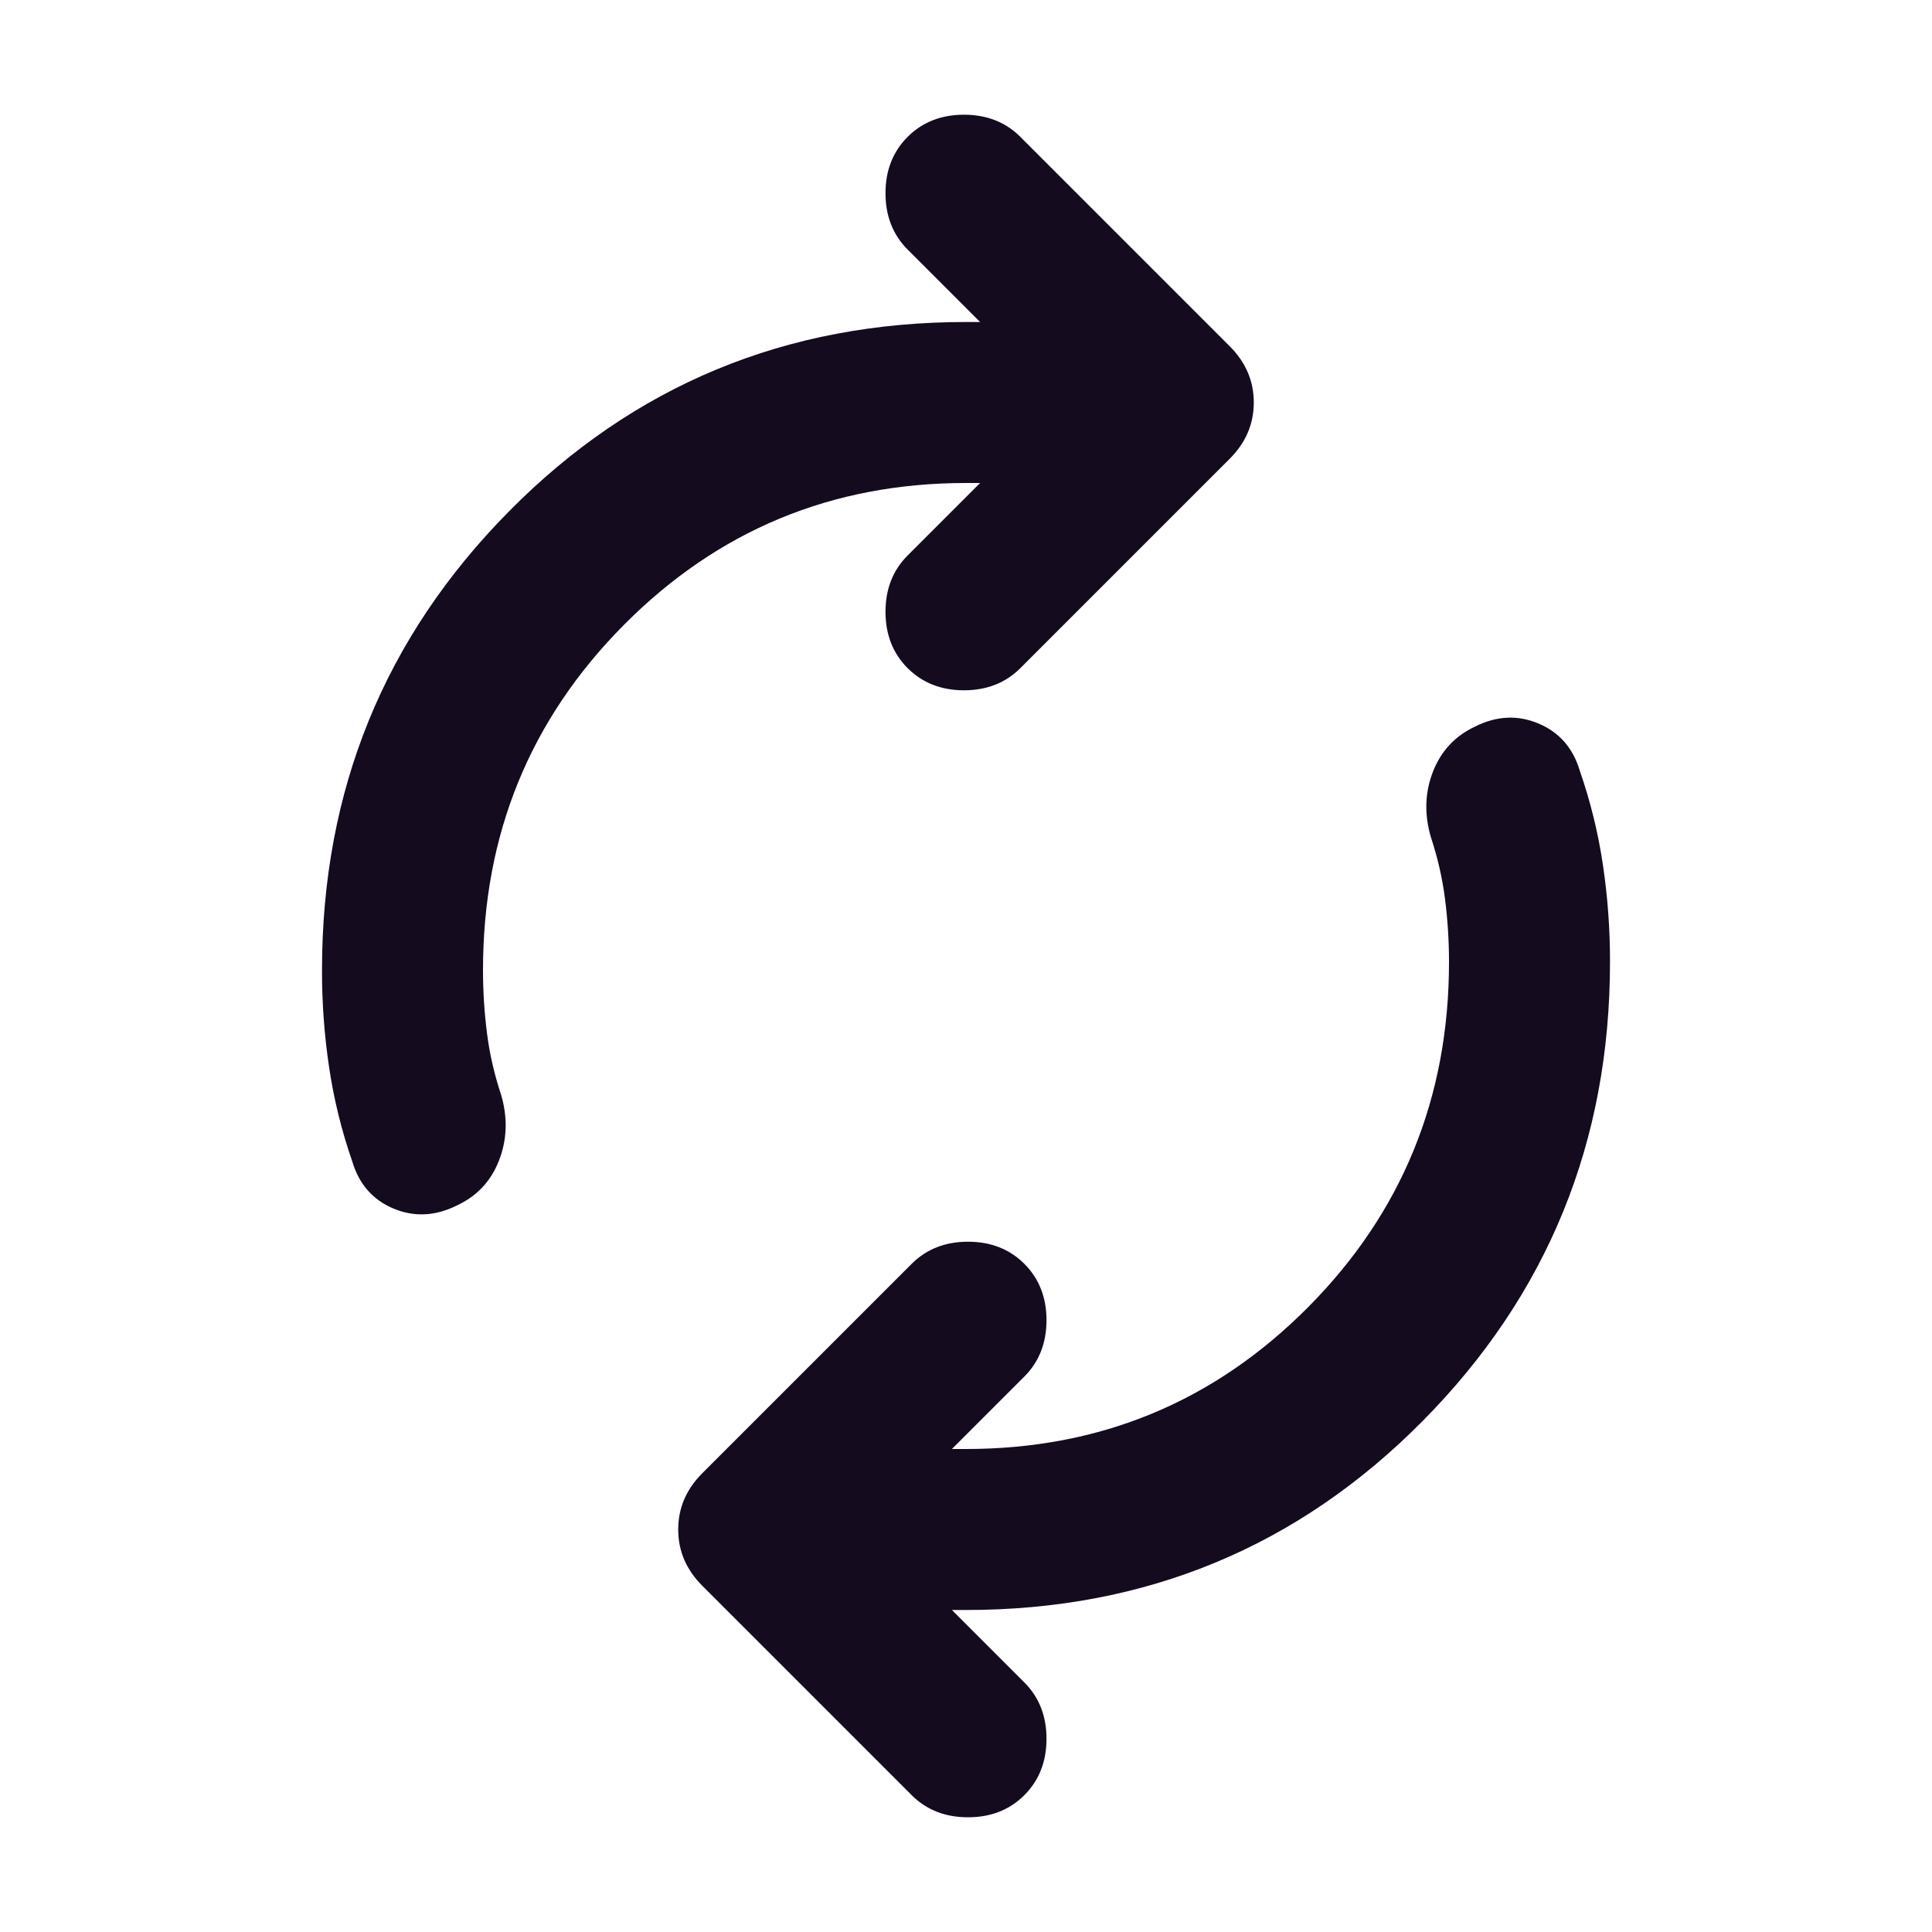
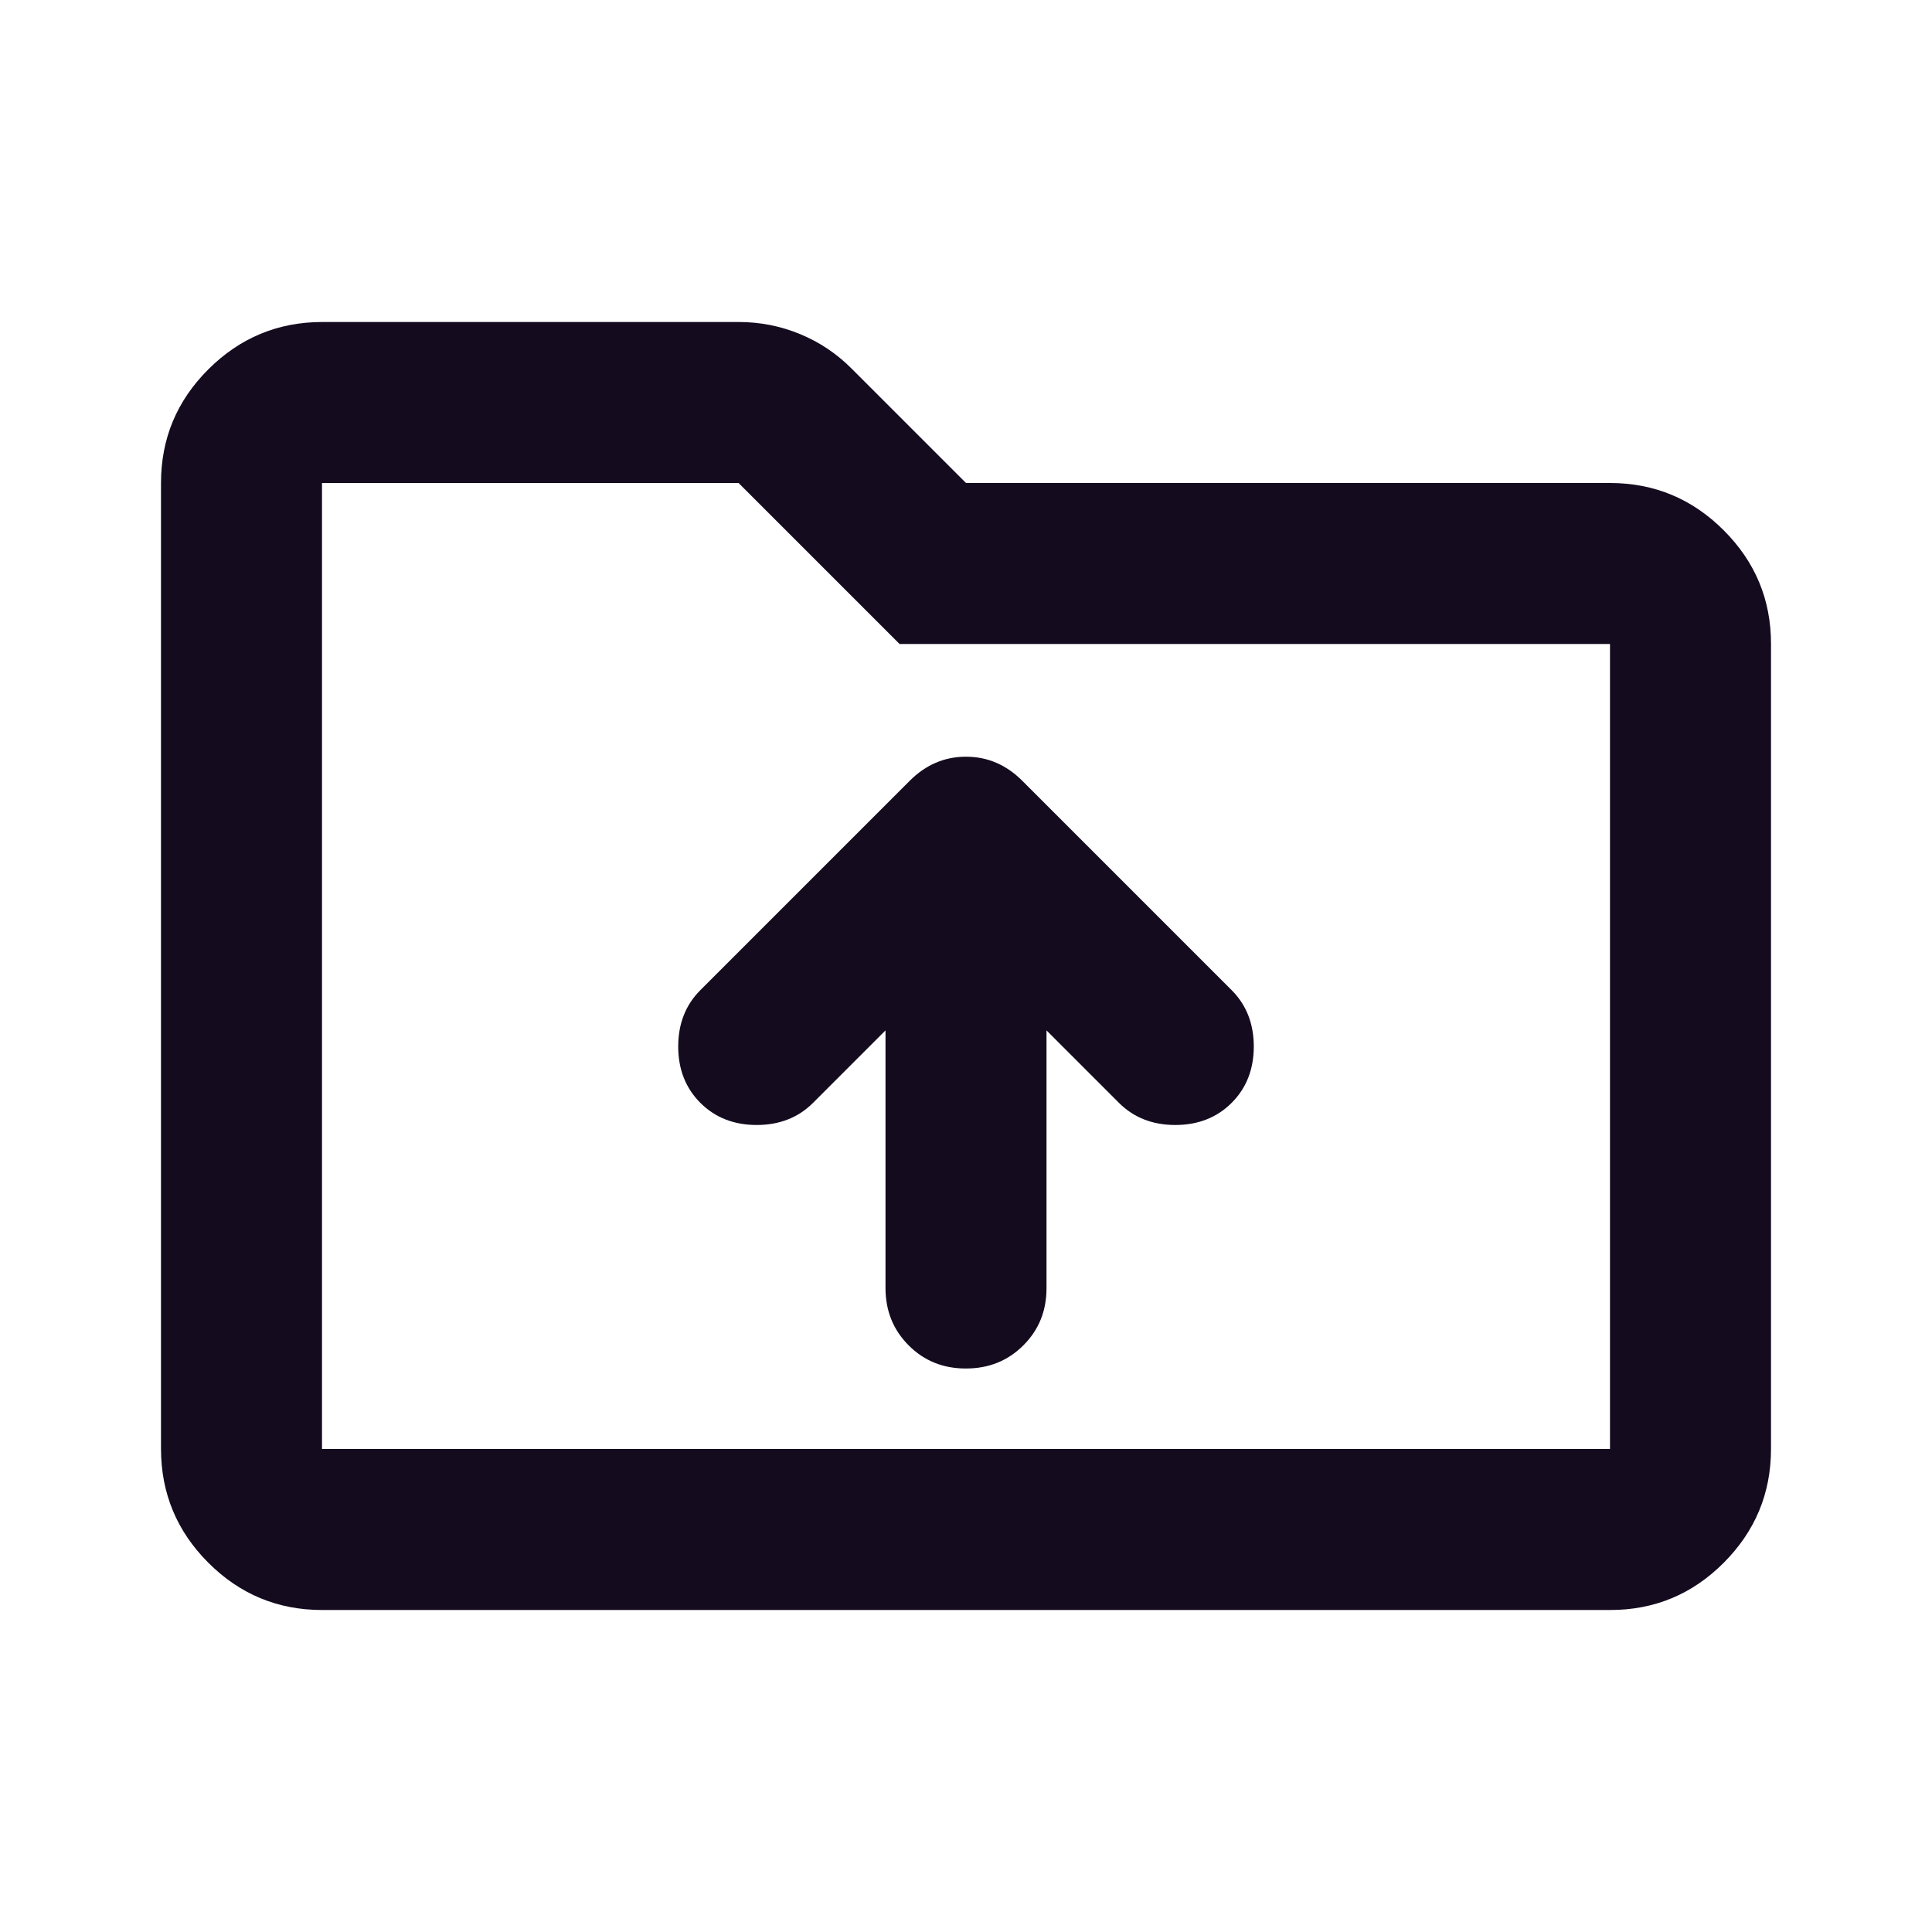
<svg xmlns="http://www.w3.org/2000/svg" width="24" height="24" viewBox="0 0 24 24" fill="none">
-   <path d="M6 12.05C6 12.317 6.017 12.579 6.05 12.838C6.083 13.097 6.142 13.351 6.225 13.6C6.308 13.883 6.3 14.154 6.2 14.413C6.1 14.672 5.925 14.859 5.675 14.975C5.408 15.108 5.146 15.121 4.888 15.013C4.63 14.905 4.459 14.709 4.375 14.425C4.242 14.042 4.146 13.65 4.087 13.25C4.028 12.85 3.999 12.45 4 12.05C4 9.817 4.775 7.917 6.325 6.35C7.875 4.783 9.767 4 12 4H12.175L11.275 3.1C11.092 2.917 11 2.683 11 2.4C11 2.117 11.092 1.883 11.275 1.7C11.458 1.517 11.692 1.425 11.975 1.425C12.258 1.425 12.492 1.517 12.675 1.7L15.275 4.3C15.475 4.5 15.575 4.733 15.575 5C15.575 5.267 15.475 5.5 15.275 5.7L12.675 8.3C12.492 8.483 12.258 8.575 11.975 8.575C11.692 8.575 11.458 8.483 11.275 8.3C11.092 8.117 11 7.883 11 7.6C11 7.317 11.092 7.083 11.275 6.9L12.175 6H12C10.333 6 8.917 6.588 7.75 7.763C6.583 8.938 6 10.367 6 12.05ZM18 11.95C18 11.683 17.983 11.421 17.95 11.163C17.917 10.905 17.858 10.651 17.775 10.4C17.692 10.117 17.7 9.846 17.8 9.588C17.9 9.33 18.075 9.142 18.325 9.025C18.592 8.892 18.854 8.879 19.112 8.988C19.37 9.097 19.541 9.292 19.625 9.575C19.758 9.958 19.854 10.35 19.913 10.75C19.972 11.15 20.001 11.55 20 11.95C20 14.183 19.225 16.083 17.675 17.65C16.125 19.217 14.233 20 12 20H11.825L12.725 20.9C12.908 21.083 13 21.317 13 21.6C13 21.883 12.908 22.117 12.725 22.3C12.542 22.483 12.308 22.575 12.025 22.575C11.742 22.575 11.508 22.483 11.325 22.3L8.725 19.7C8.525 19.5 8.425 19.267 8.425 19C8.425 18.733 8.525 18.5 8.725 18.3L11.325 15.7C11.508 15.517 11.742 15.425 12.025 15.425C12.308 15.425 12.542 15.517 12.725 15.7C12.908 15.883 13 16.117 13 16.4C13 16.683 12.908 16.917 12.725 17.1L11.825 18H12C13.667 18 15.083 17.413 16.25 16.238C17.417 15.063 18 13.634 18 11.95Z" fill="#140B1F" />
+   <path d="M4 20C3.45 20 2.979 19.804 2.588 19.413C2.197 19.022 2.001 18.551 2 18V6C2 5.45 2.196 4.979 2.588 4.588C2.98 4.197 3.451 4.001 4 4H9.175C9.442 4 9.696 4.05 9.938 4.15C10.18 4.25 10.392 4.392 10.575 4.575L12 6H20C20.55 6 21.021 6.196 21.413 6.588C21.805 6.98 22.001 7.451 22 8V18C22 18.55 21.804 19.021 21.413 19.413C21.022 19.805 20.551 20.001 20 20H4ZM4 18H20V8H11.175L9.175 6H4V18ZM12 17C12.283 17 12.521 16.904 12.713 16.712C12.905 16.52 13.001 16.283 13 16V12.8L13.9 13.7C14.083 13.883 14.317 13.975 14.6 13.975C14.883 13.975 15.117 13.883 15.3 13.7C15.483 13.517 15.575 13.283 15.575 13C15.575 12.717 15.483 12.483 15.3 12.3L12.7 9.7C12.5 9.5 12.267 9.4 12 9.4C11.733 9.4 11.5 9.5 11.3 9.7L8.7 12.3C8.517 12.483 8.425 12.717 8.425 13C8.425 13.283 8.517 13.517 8.7 13.7C8.883 13.883 9.117 13.975 9.4 13.975C9.683 13.975 9.917 13.883 10.1 13.7L11 12.8V16C11 16.283 11.096 16.521 11.288 16.713C11.48 16.905 11.717 17.001 12 17Z" fill="#140B1F" />
</svg>
